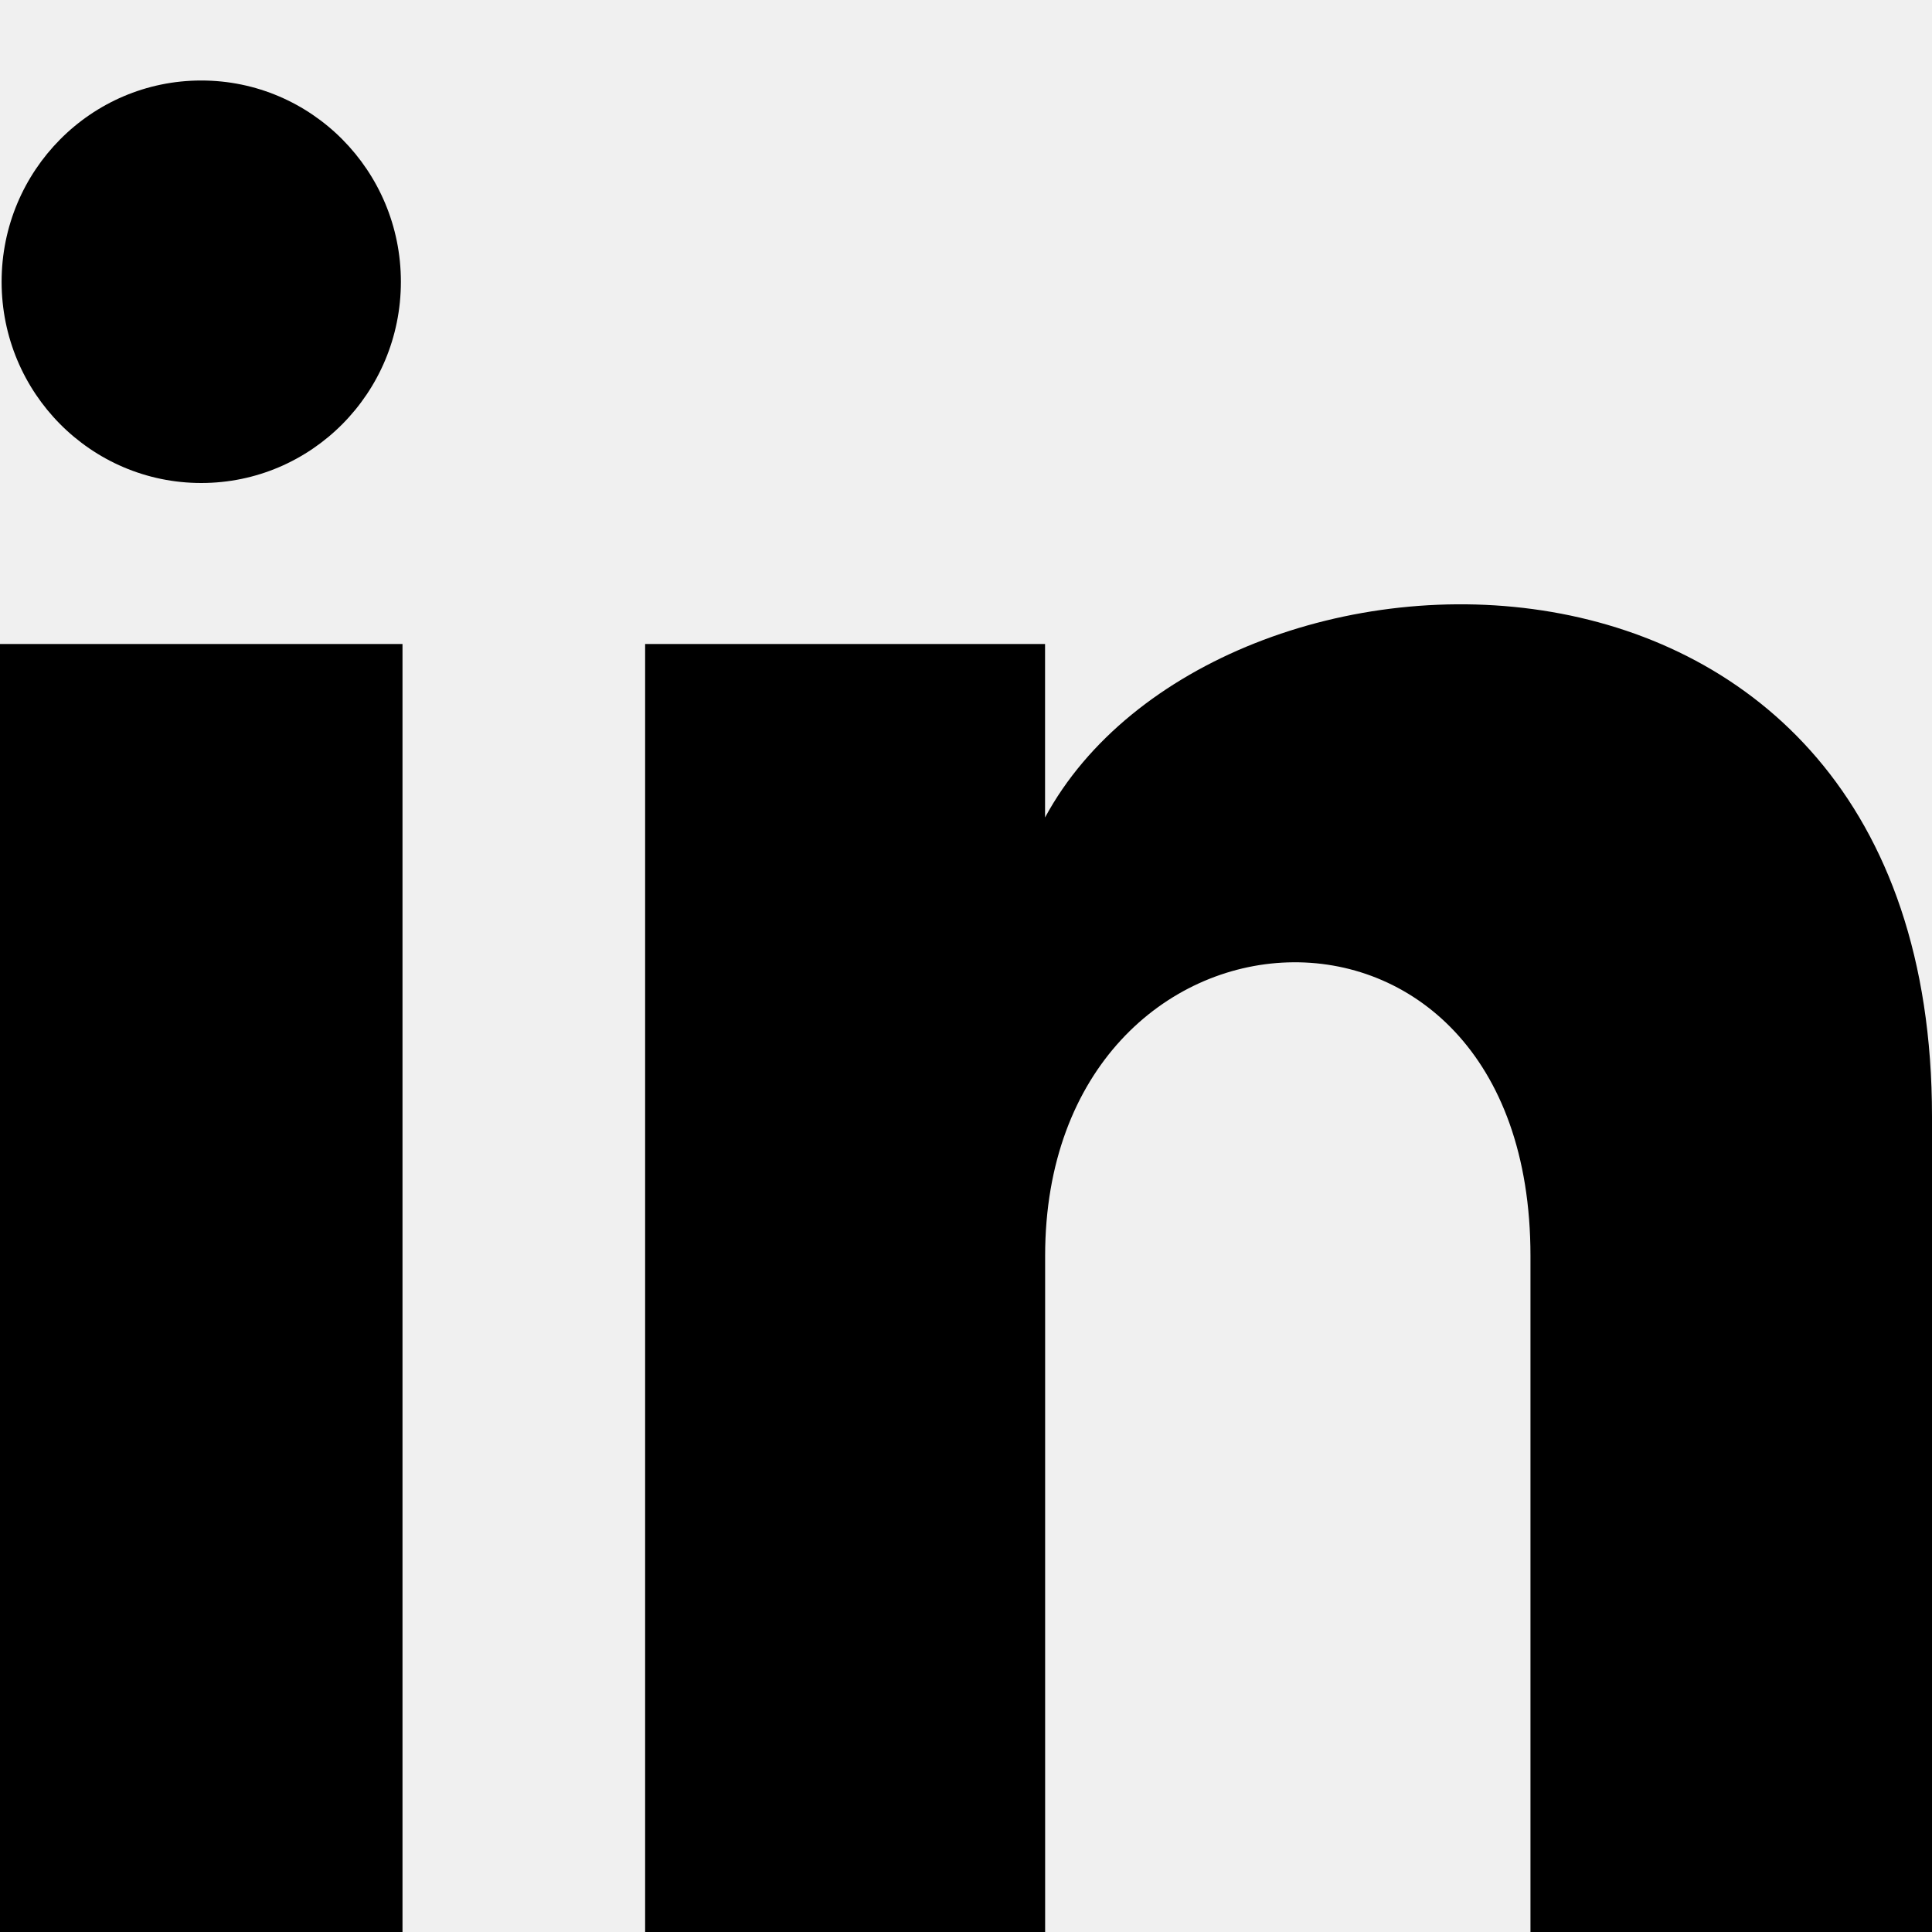
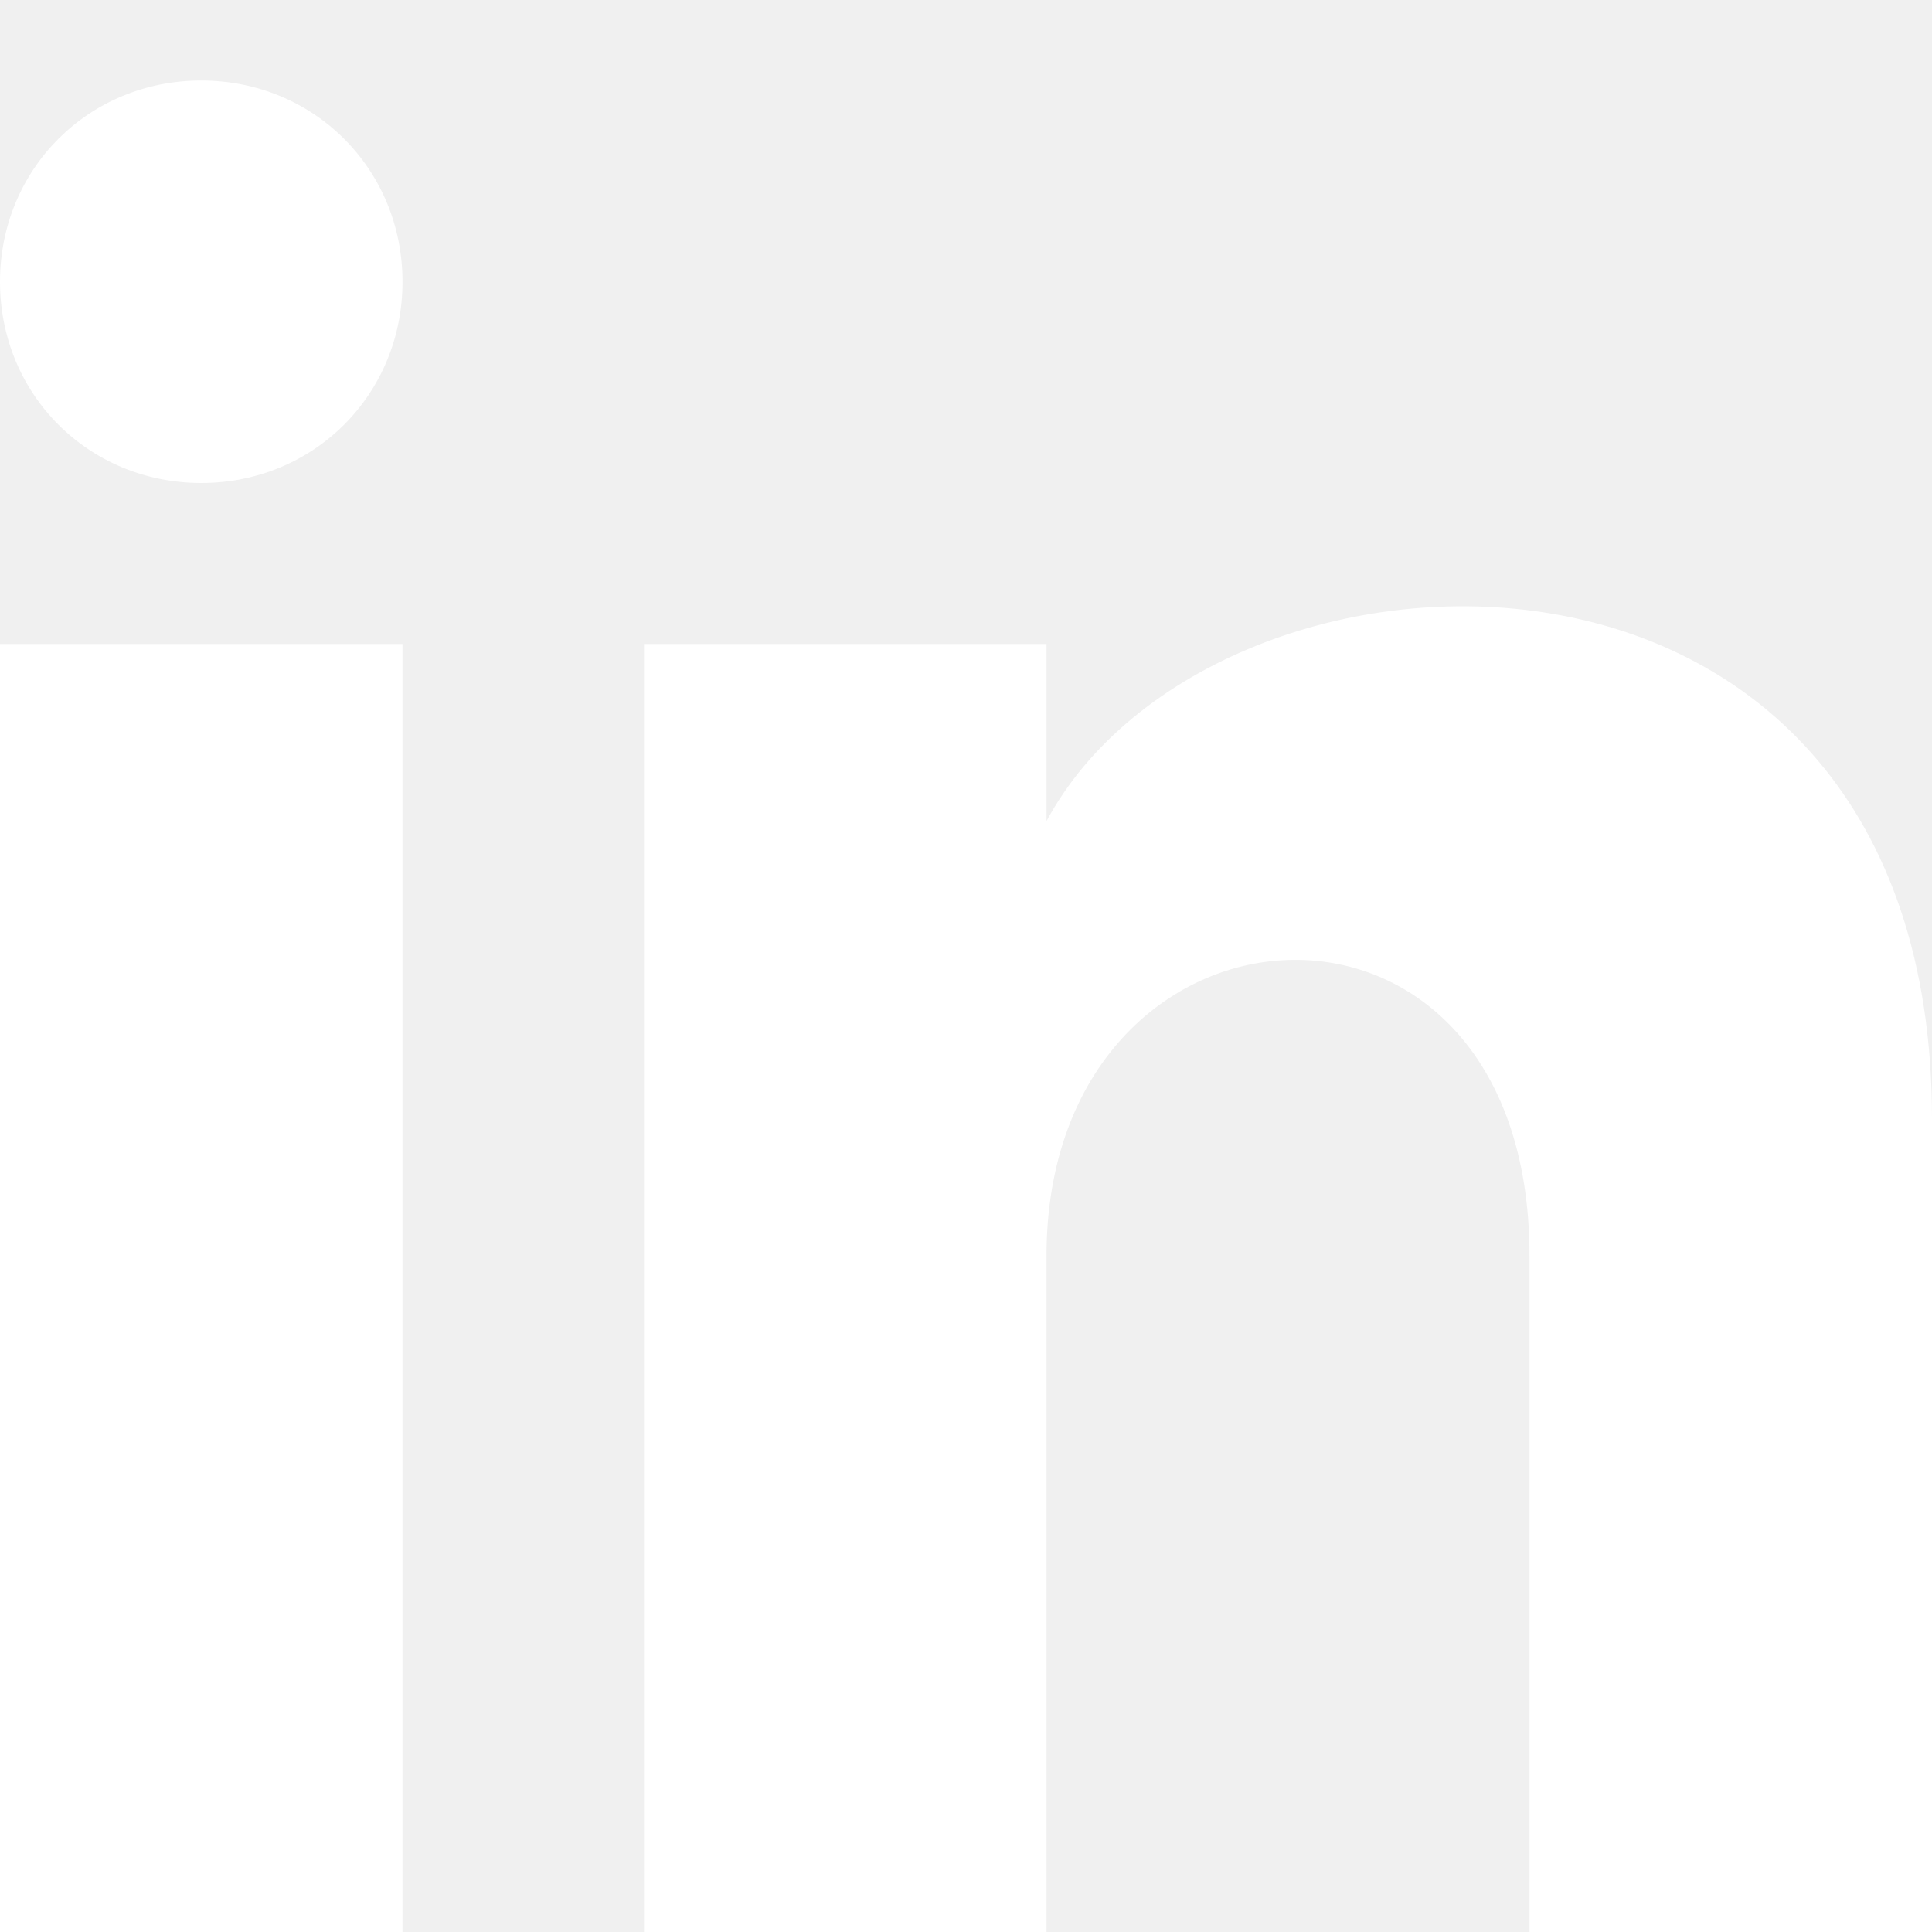
- <svg xmlns="http://www.w3.org/2000/svg" width="24" height="24" viewBox="0 0 24 24">
-   <path d="M4.98 3.5c0 1.381-1.11 2.5-2.48 2.5s-2.48-1.119-2.48-2.5c0-1.38 1.11-2.5 2.48-2.5s2.48 1.12 2.48 2.5zm.02 4.5h-5v16h5v-16zm7.982 0h-4.968v16h4.969v-8.399c0-4.67 6.029-5.052 6.029 0v8.399h4.988v-10.131c0-7.88-8.922-7.593-11.018-3.714v-2.155z" />
+ <svg xmlns="http://www.w3.org/2000/svg" version="1.1" id="Layer_1" width="25" height="25" viewBox="0 0 24 24" style="enable-background:new 0 0 24 24;" xml:space="preserve">
+   <style type="text/css">
+ 	.st0{fill:#FFFFFF;}
+ </style>
+   <path class="st0" d="M5,3.5C5,4.9,3.9,6,2.5,6S0,4.9,0,3.5C0,2.1,1.1,1,2.5,1S5,2.1,5,3.5z M5,8H0v16h5V8z M13,8H8v16h5v-8.4  c0-4.7,6-5.1,6,0V24h5V13.9c0-7.9-8.9-7.6-11-3.7C13,10.2,13,8,13,8z" />
</svg>
